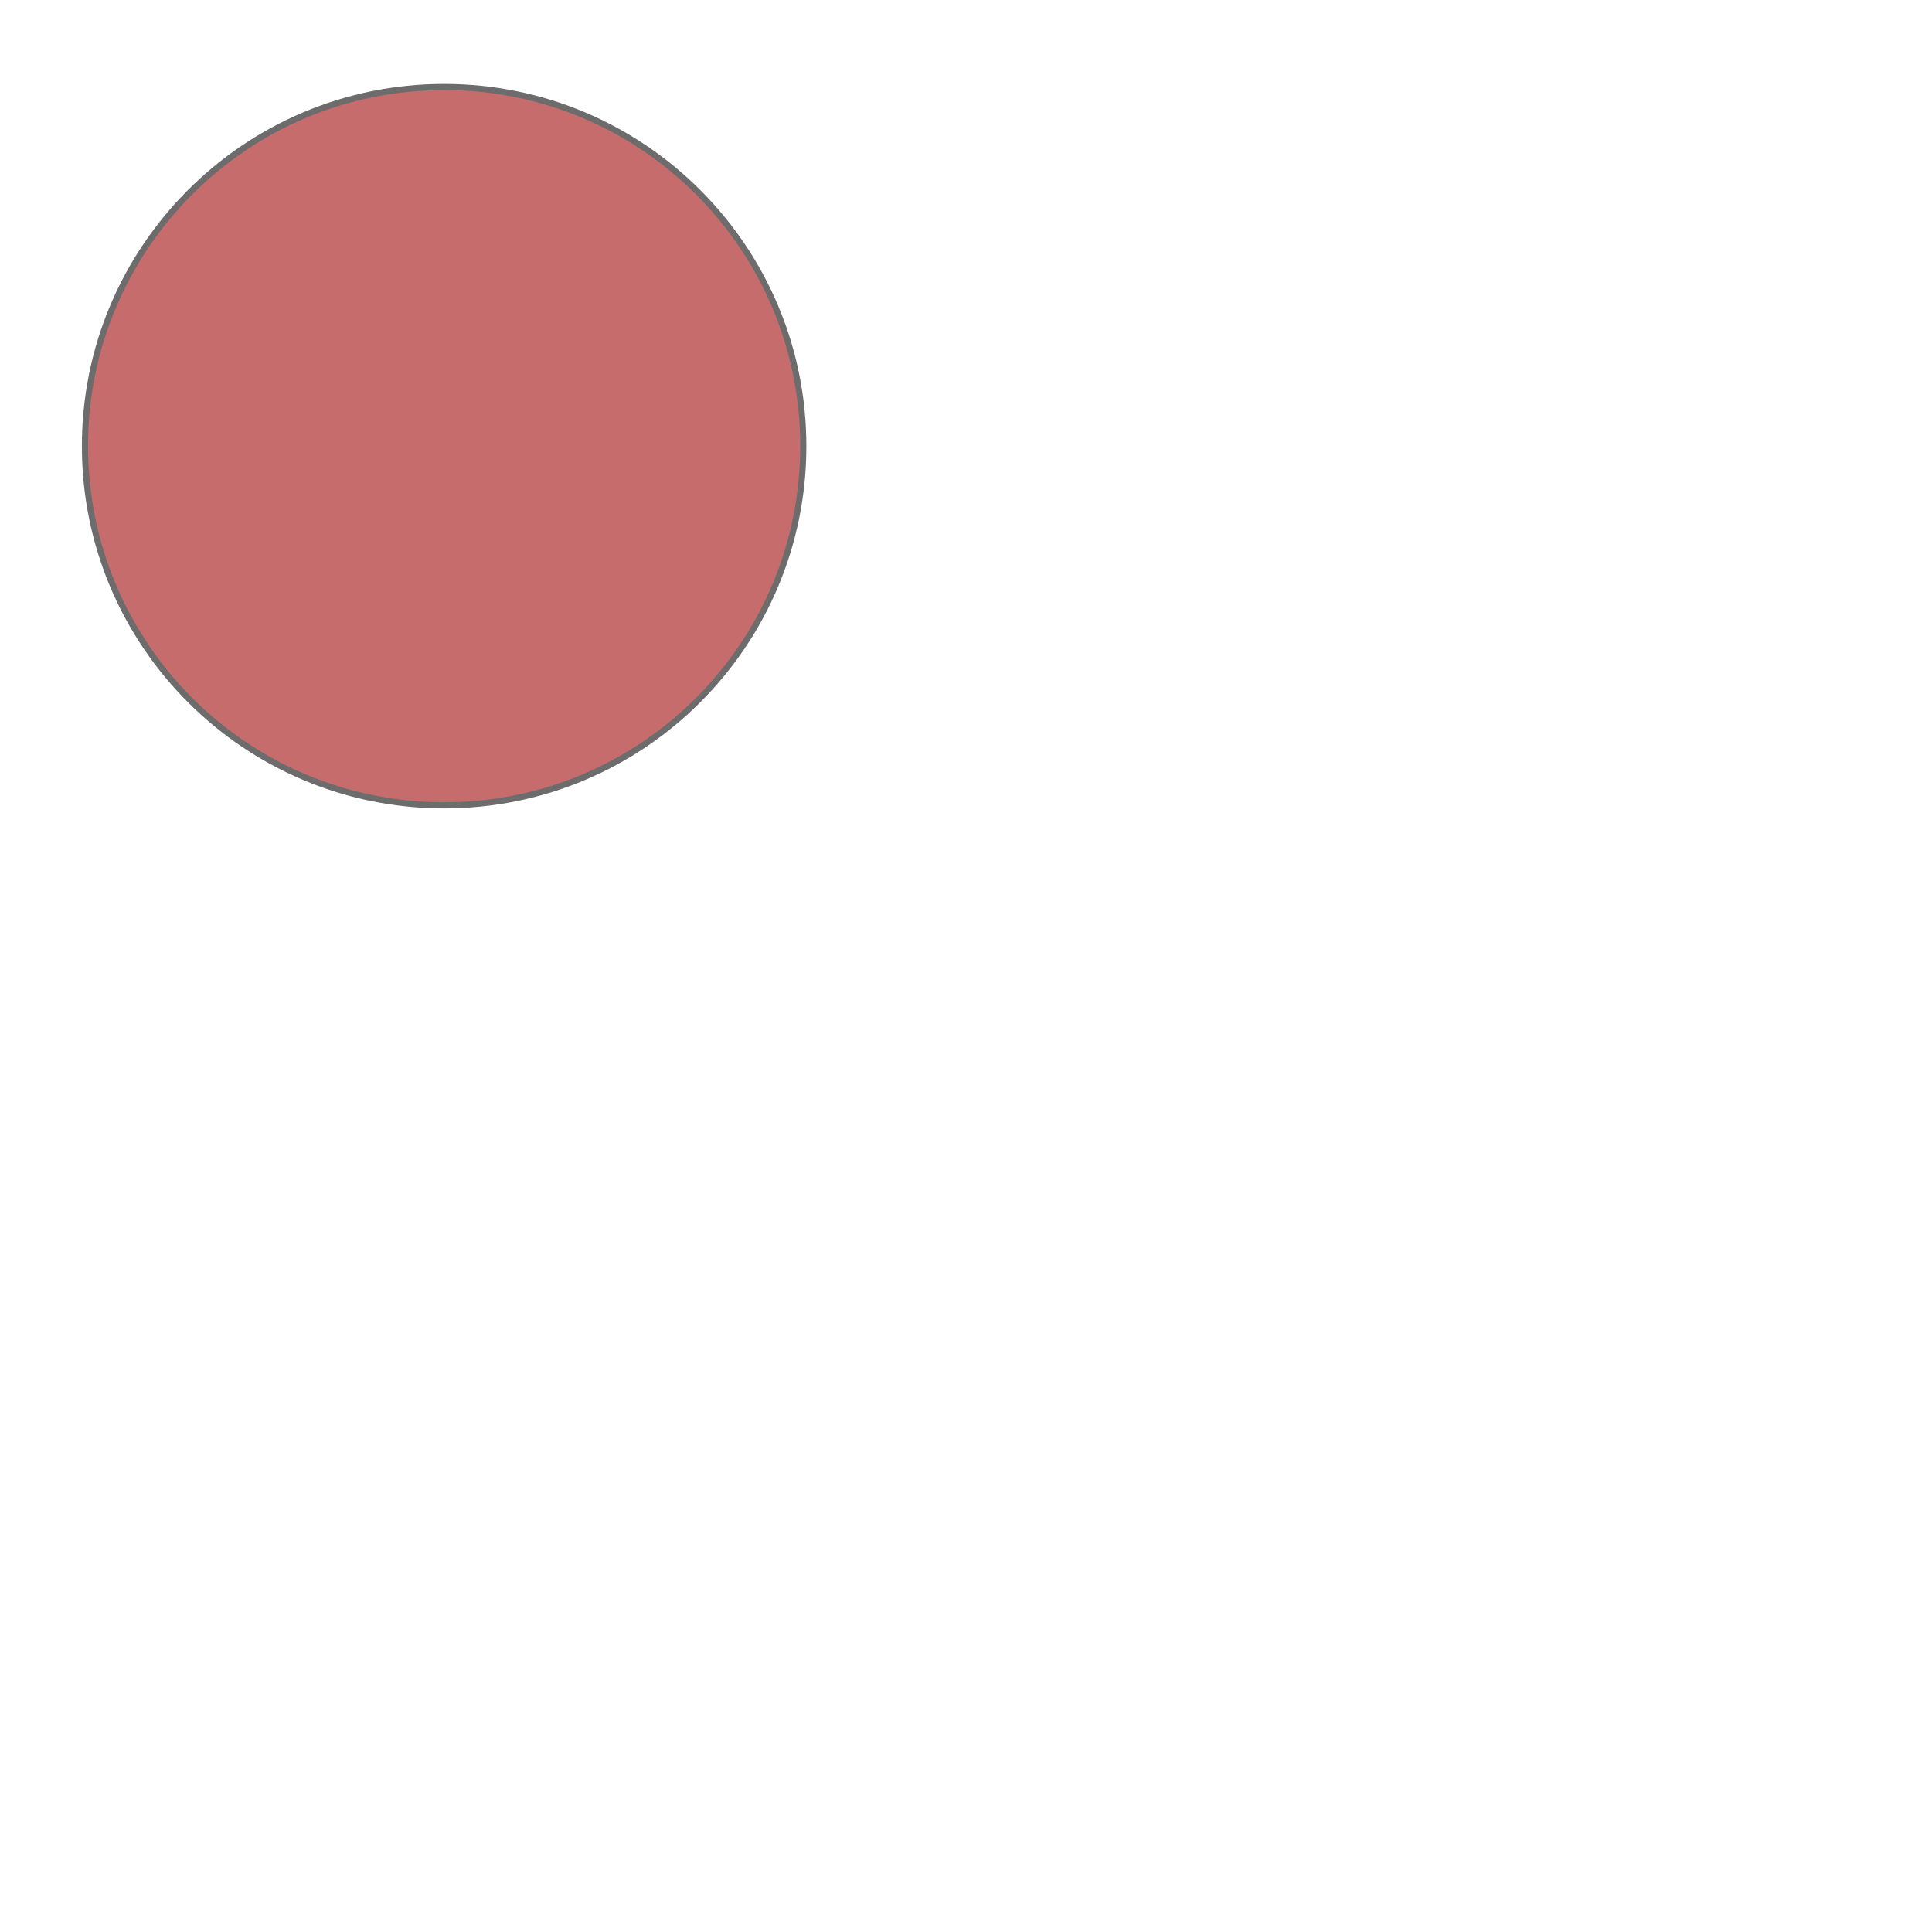
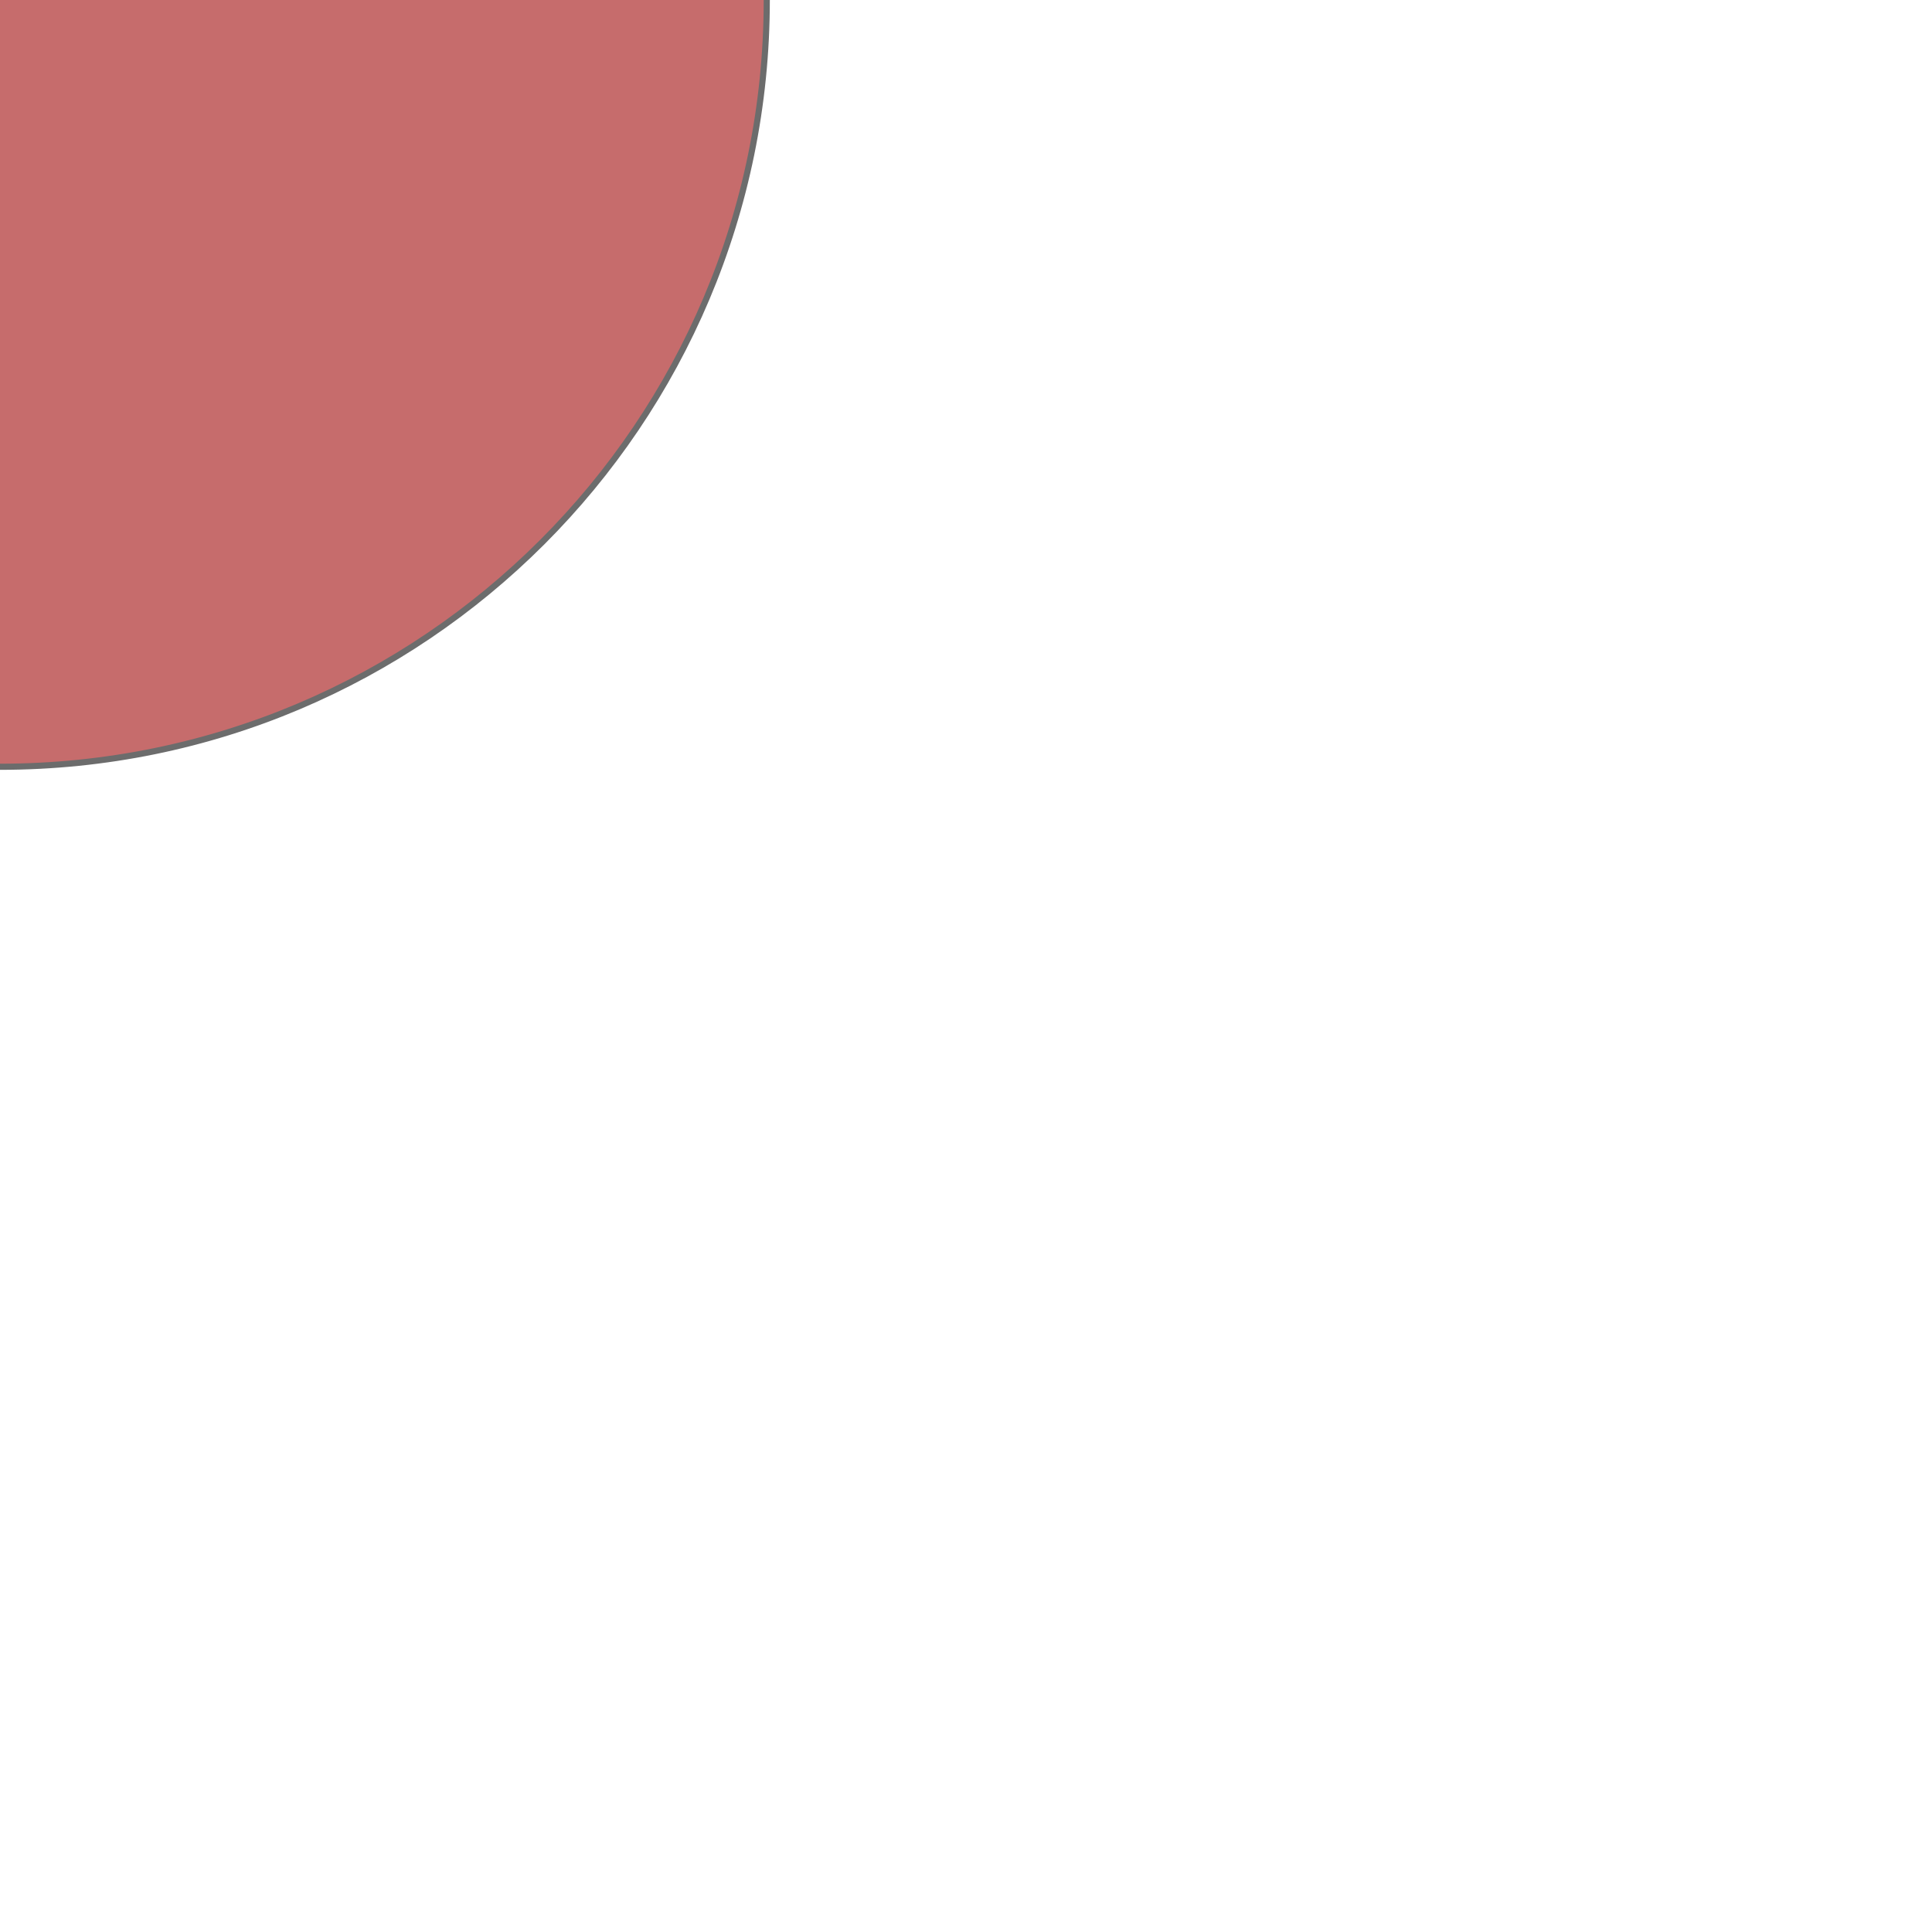
<svg xmlns="http://www.w3.org/2000/svg" width="100mm" height="100mm" id="svg2" version="1.1">
  <defs id="defs10" />
-   <CNC reverse="no" correction="outer" />
-   <circle style="opacity:0.575;fill:#9c0000;fill-opacity:1;fill-rule:evenodd;stroke:#000000;stroke-width:1.2;stroke-opacity:1" id="path4140" cx="86.882" cy="87.281" r="70.266" />
+   <circle style="opacity:0.575;fill:#9c0000;fill-opacity:1;fill-rule:evenodd;stroke:#000000;stroke-width:1.2;stroke-opacity:1" id="path4140" cx="0" cy="0" r="150.0" />
</svg>
